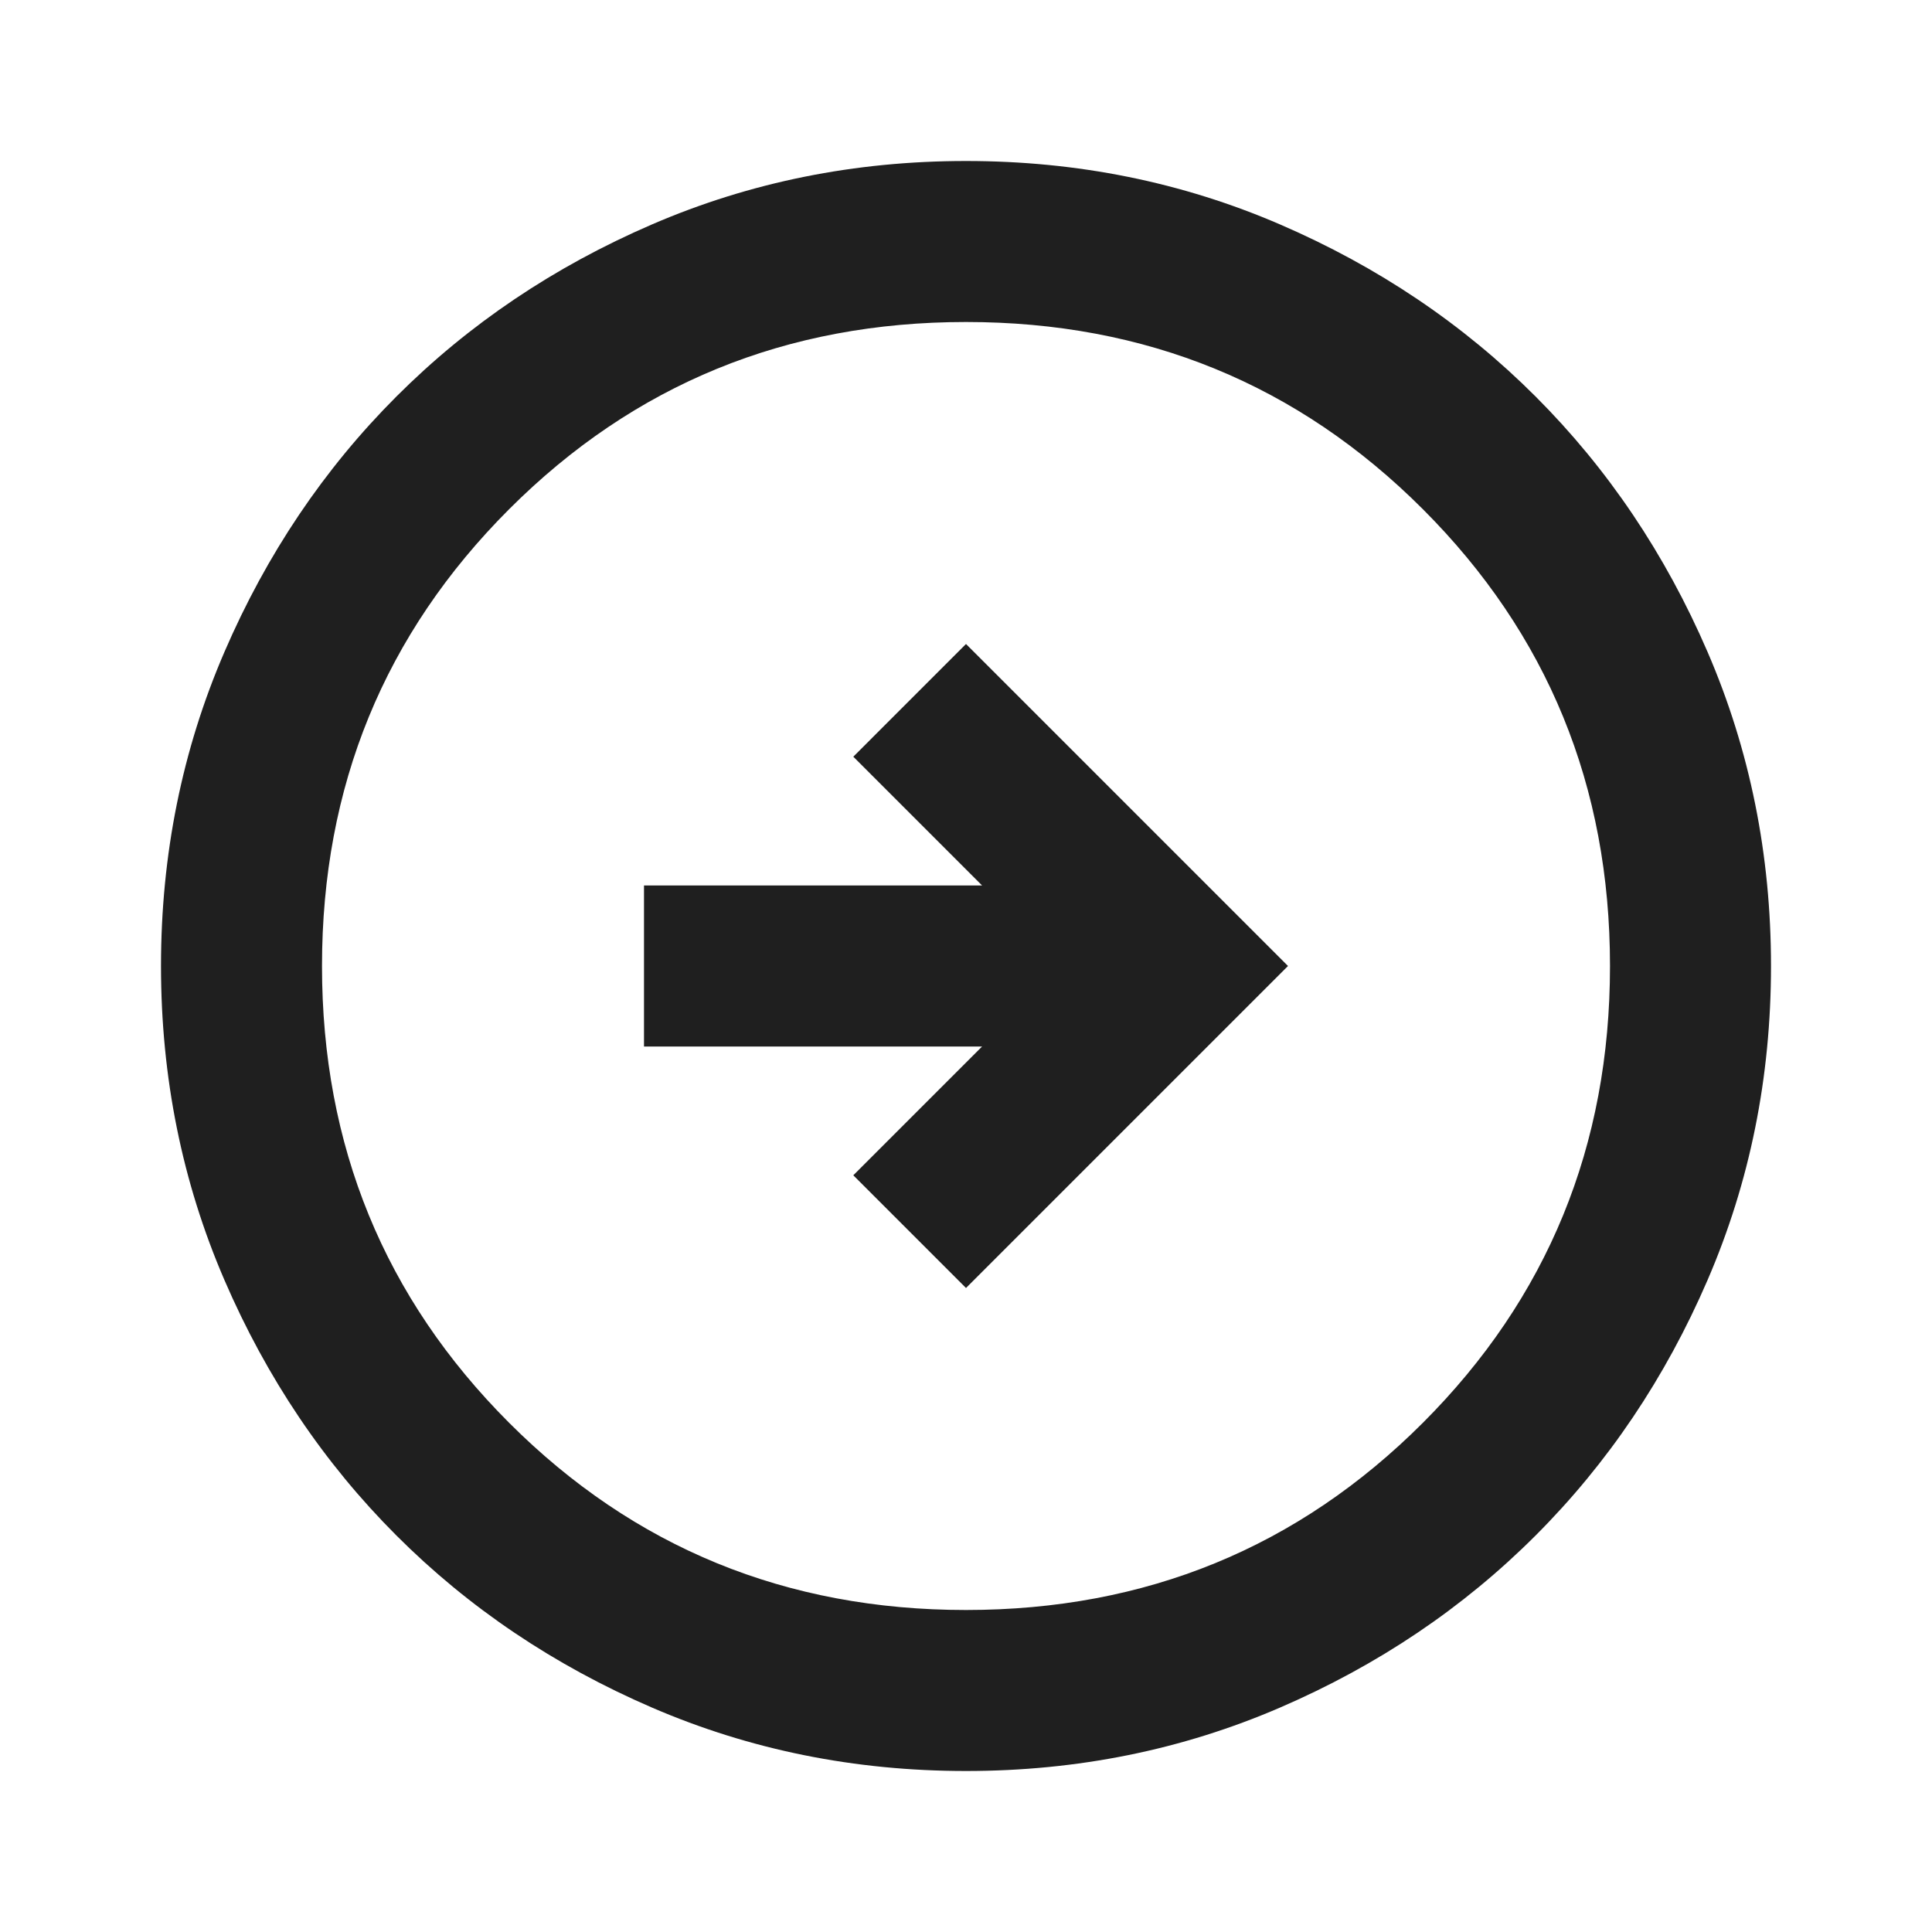
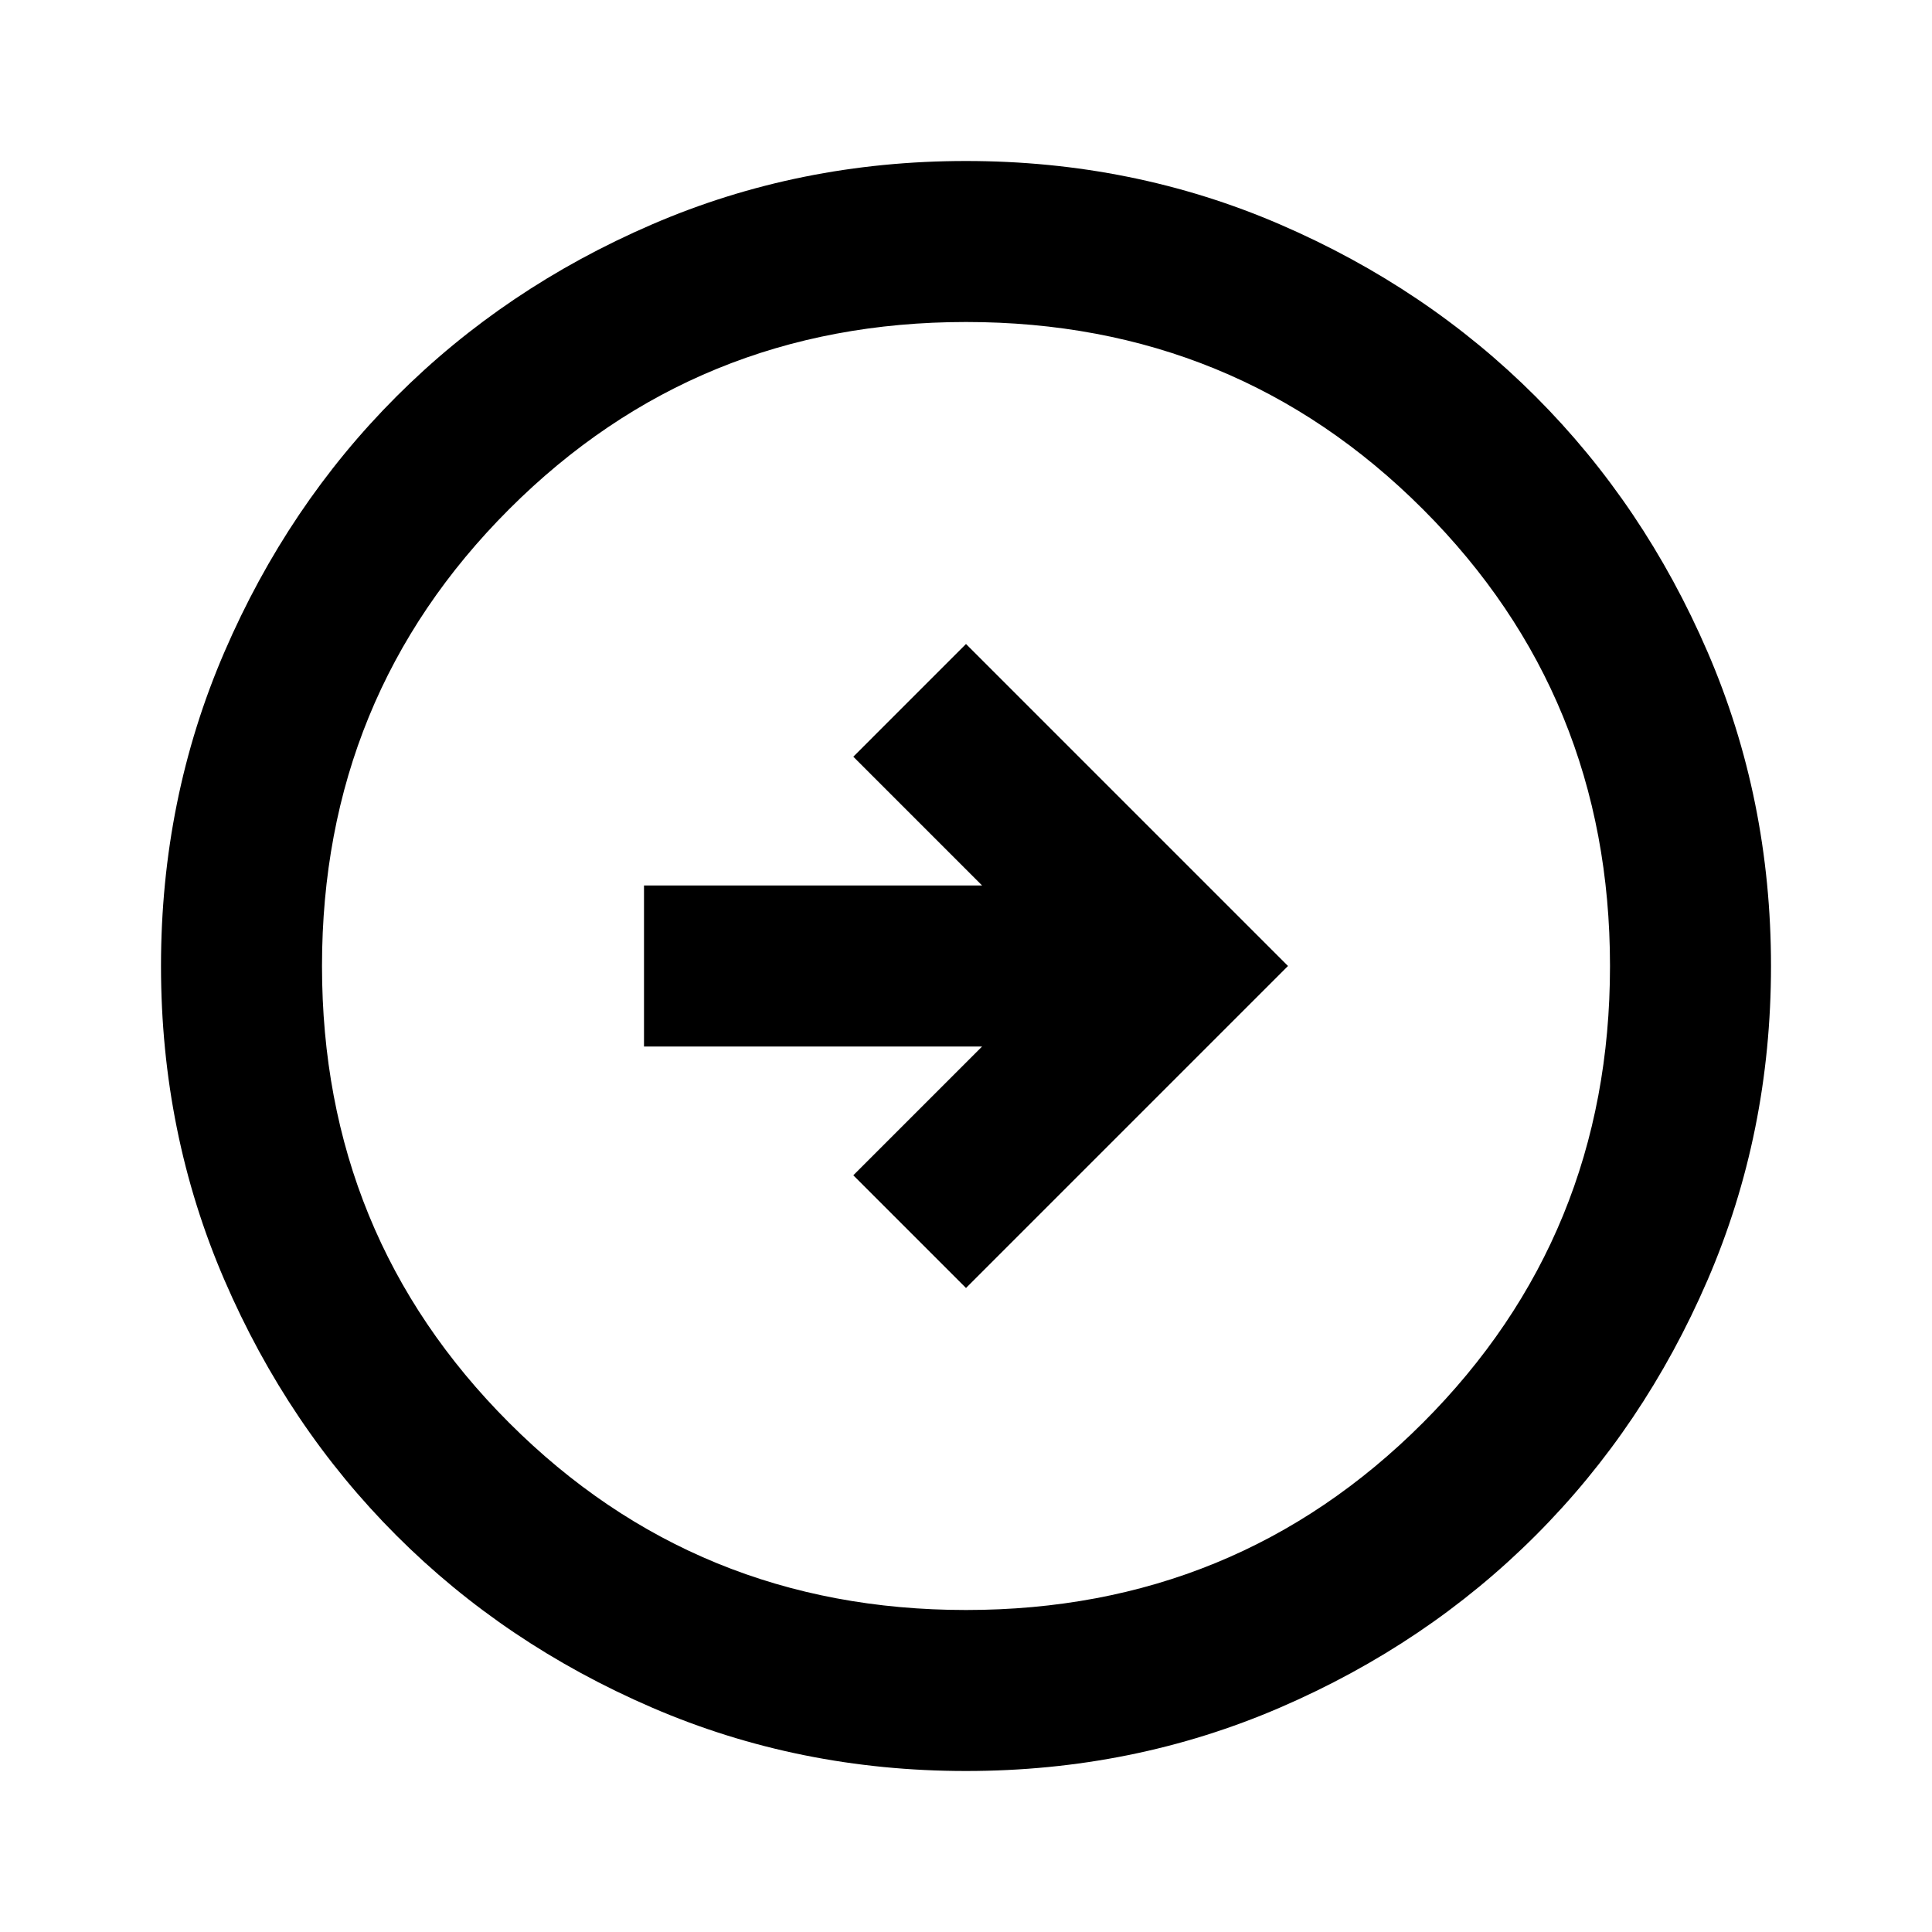
- <svg xmlns="http://www.w3.org/2000/svg" height="24px" viewBox="0 -960 960 960" width="24px" fill="#1f1f1f">
+ <svg xmlns="http://www.w3.org/2000/svg" height="24px" viewBox="0 -960 960 960" width="24px">
  <path d="m480-320 160-160-160-160-56 56 64 64H320v80h168l-64 64 56 56Zm0 240q-83 0-156-31.5T197-197q-54-54-85.5-127T80-480q0-83 31.5-156T197-763q54-54 127-85.5T480-880q83 0 156 31.5T763-763q54 54 85.5 127T880-480q0 83-31.5 156T763-197q-54 54-127 85.5T480-80Zm0-80q134 0 227-93t93-227q0-134-93-227t-227-93q-134 0-227 93t-93 227q0 134 93 227t227 93Zm0-320Z" />
</svg>
